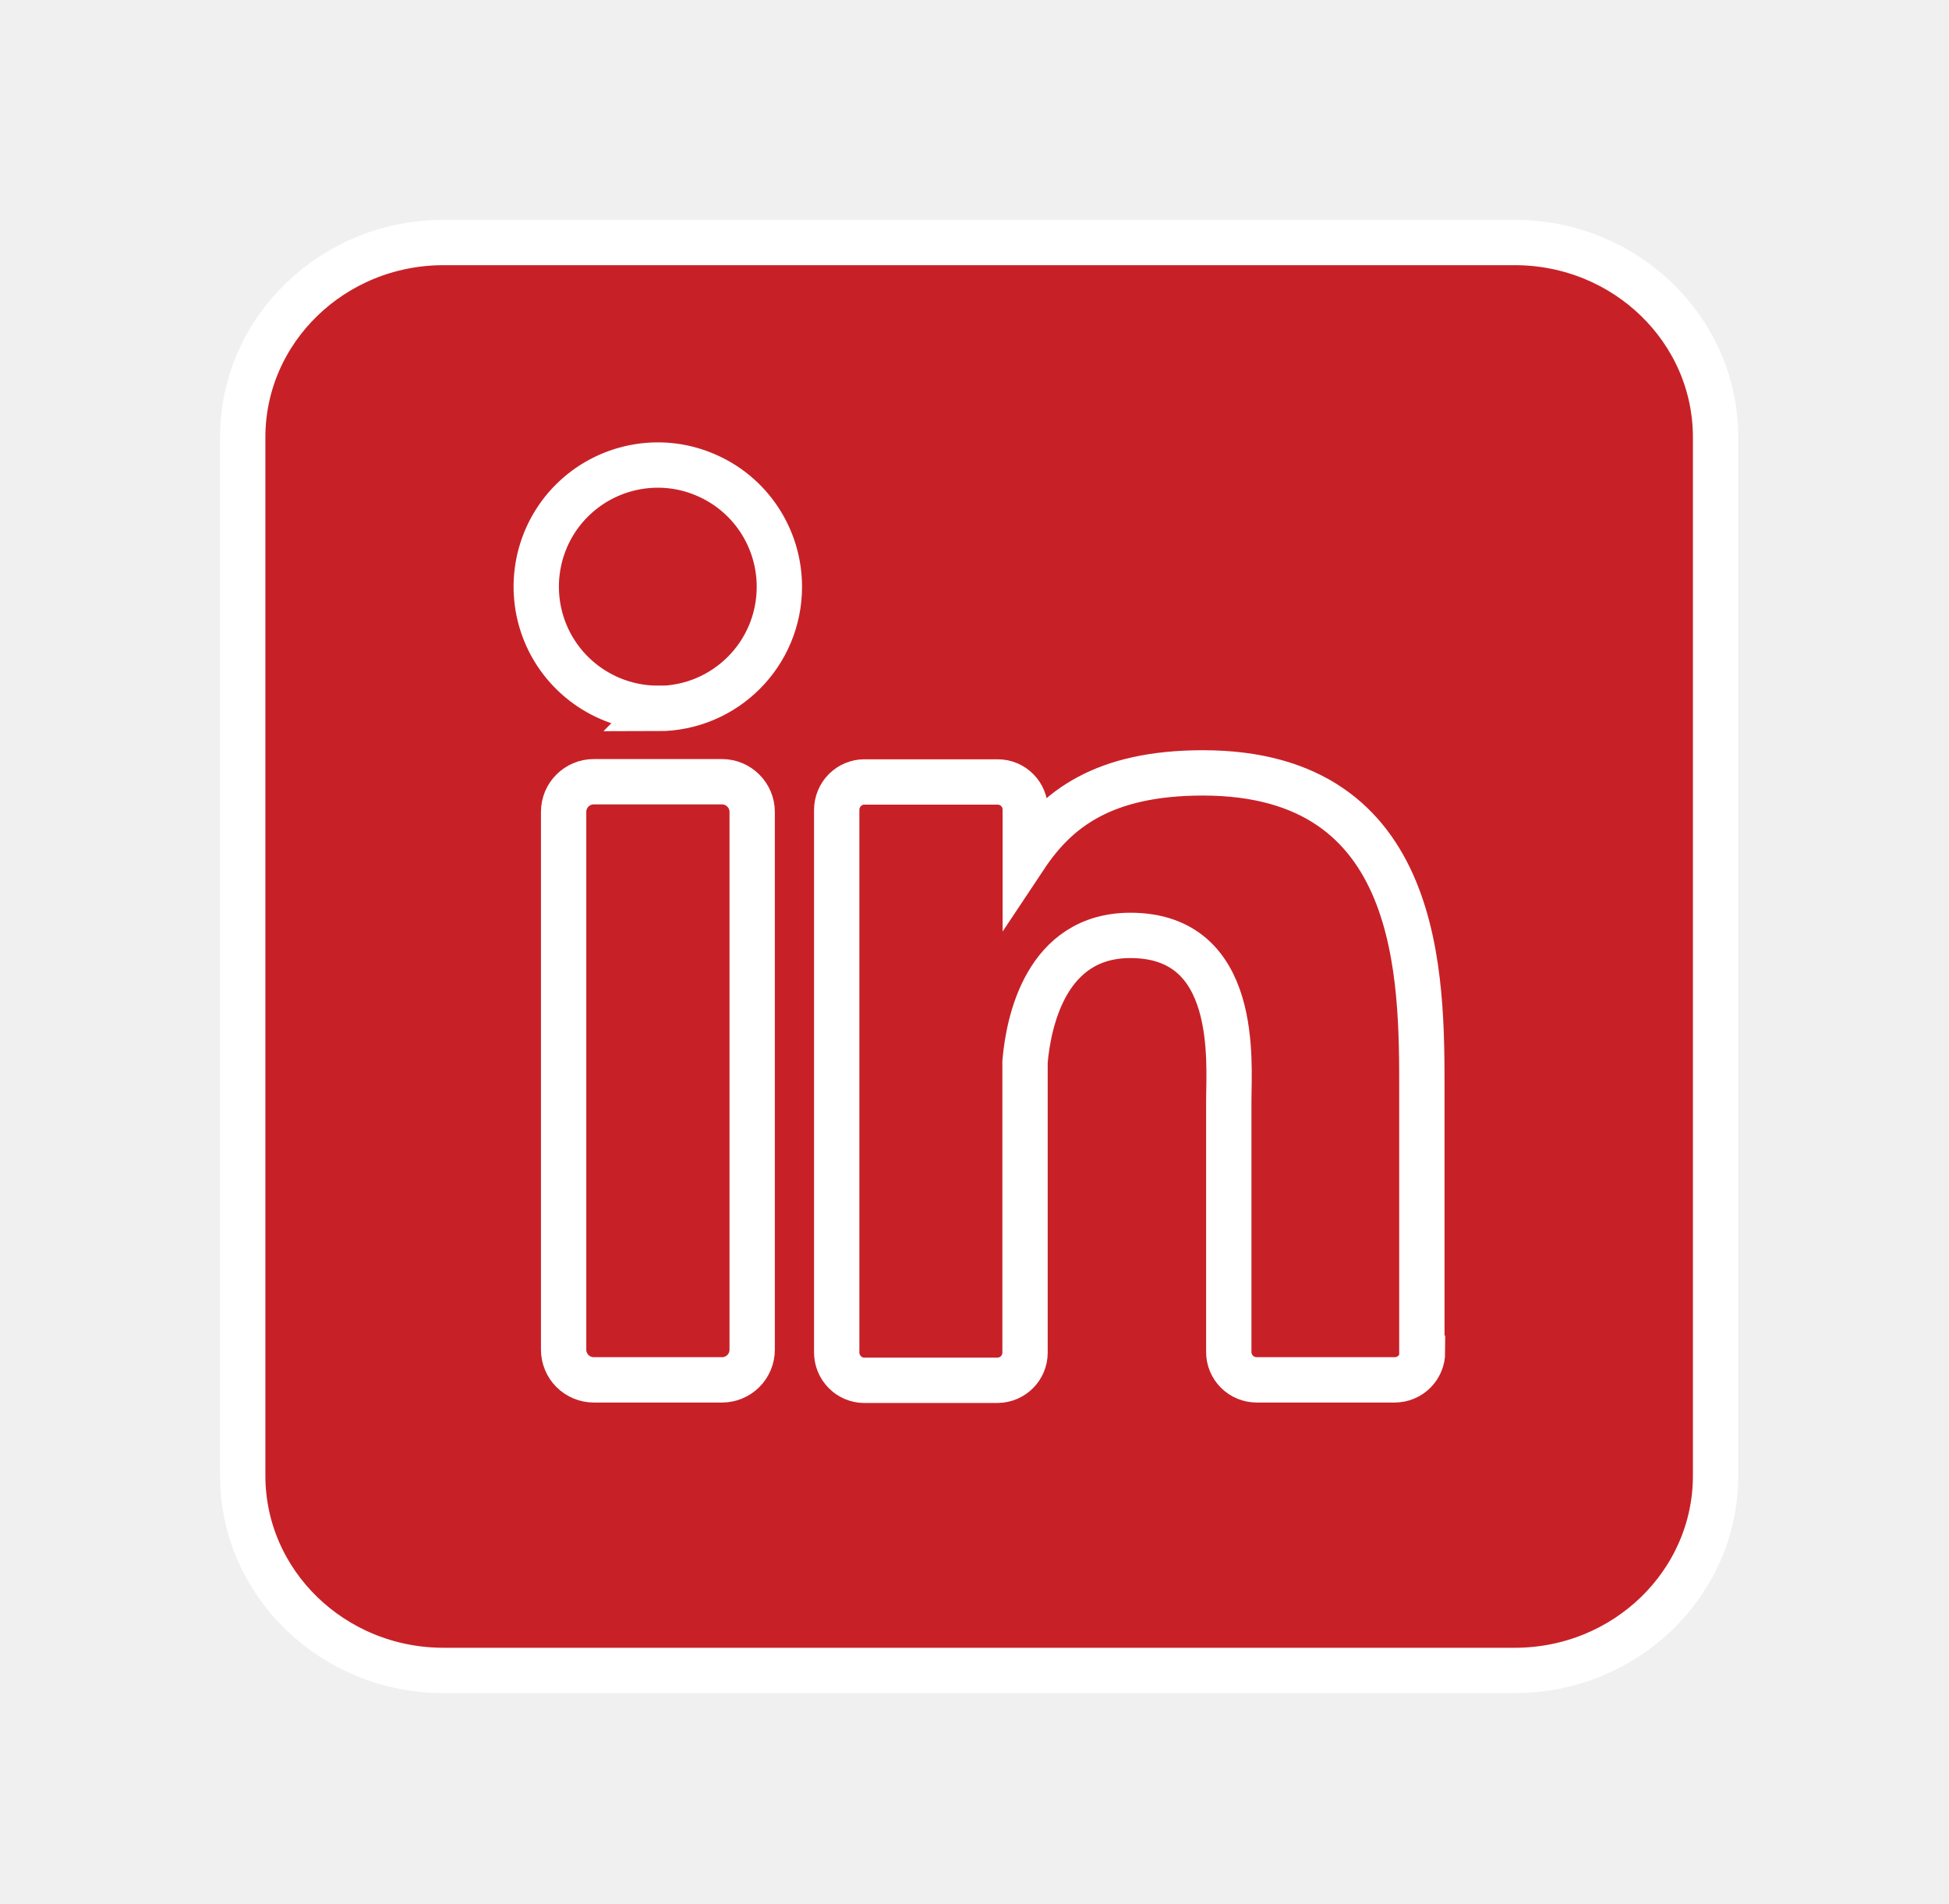
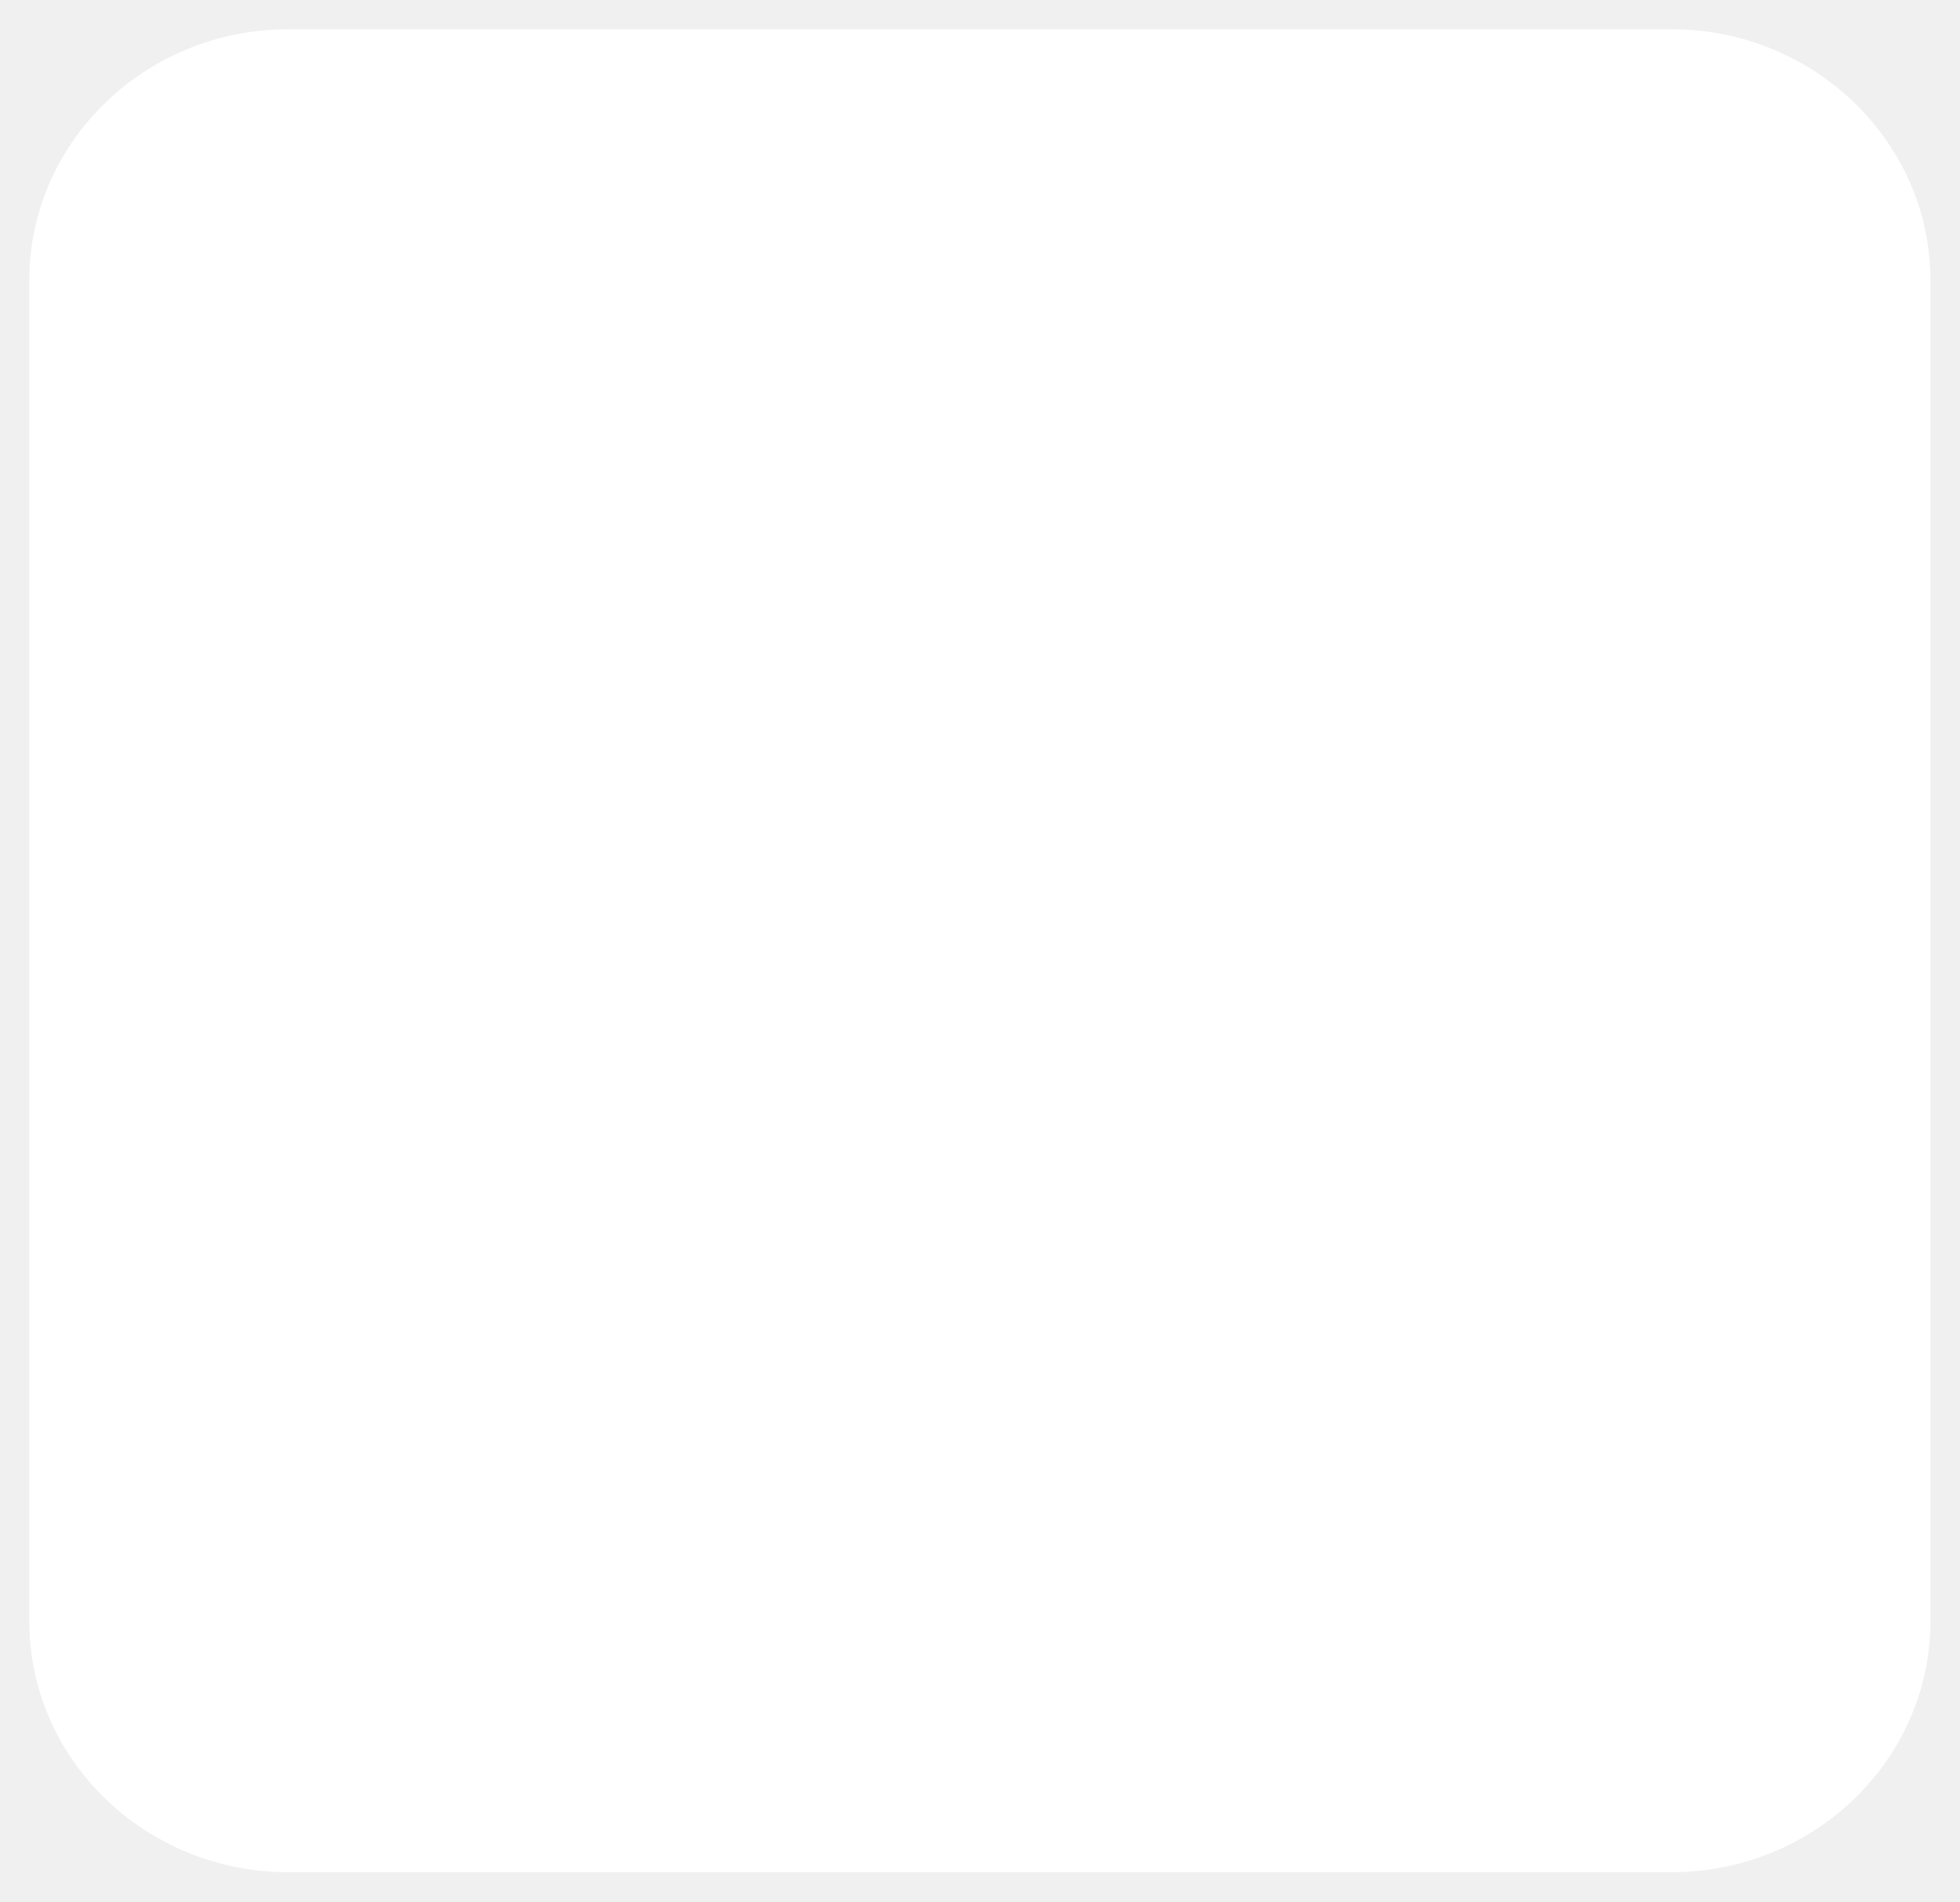
- <svg xmlns="http://www.w3.org/2000/svg" id="Layer_1" version="1.1" viewBox="0 0 86 84">
+ <svg xmlns="http://www.w3.org/2000/svg" id="Layer_1" version="1.1" viewBox="9.71 9.7 67 65">
  <defs>
    <style>
      .st0, .st1 {
-         fill: #c72127;
-         stroke: #fff;
+         fill: #fff;
+         stroke: none;
        stroke-miterlimit: 10;
      }
- 
      .st1 {
        stroke-width: 2px;
      }
    </style>
  </defs>
  <path class="st1" d="M66.84,10.7H19.57c-4.89,0-8.86,3.85-8.86,8.59v45.82c0,4.74,3.97,8.59,8.86,8.59h47.27c4.89,0,8.86-3.85,8.86-8.59V19.29c0-4.74-3.97-8.59-8.86-8.59h0Z" />
  <path class="st1" d="M33.19,59.55c0,.35-.14.69-.39.94-.25.25-.59.39-.94.39h-5.66c-.35,0-.69-.14-.94-.39-.25-.25-.39-.59-.39-.94v-23.73c0-.74.6-1.33,1.33-1.33h5.66c.73,0,1.33.6,1.33,1.33v23.73Z" />
  <path class="st1" d="M29.03,31.25c-2.17,0-4.13-1.31-4.96-3.31-.83-2.01-.37-4.32,1.16-5.85s3.85-2,5.85-1.16c2.01.83,3.31,2.79,3.31,4.96,0,2.97-2.4,5.37-5.37,5.37h0Z" />
  <path class="st1" d="M62.77,59.65c0,.33-.13.64-.36.87-.23.23-.54.36-.87.36h-6.09c-.32,0-.64-.13-.87-.36-.23-.23-.36-.54-.36-.87v-11.11c0-1.66.49-7.27-4.34-7.27-3.74,0-4.5,3.84-4.65,5.57v12.84c0,.67-.54,1.21-1.21,1.22h-5.88c-.32,0-.64-.13-.86-.36-.23-.23-.36-.54-.36-.87v-23.94c0-.32.13-.64.36-.87.23-.23.54-.36.86-.36h5.88c.68,0,1.22.55,1.22,1.22v2.07c1.39-2.09,3.45-3.69,7.84-3.69,9.73,0,9.66,9.08,9.66,14.07v11.47Z" />
  <path class="st0" d="M62.77,59.65" />
</svg>
